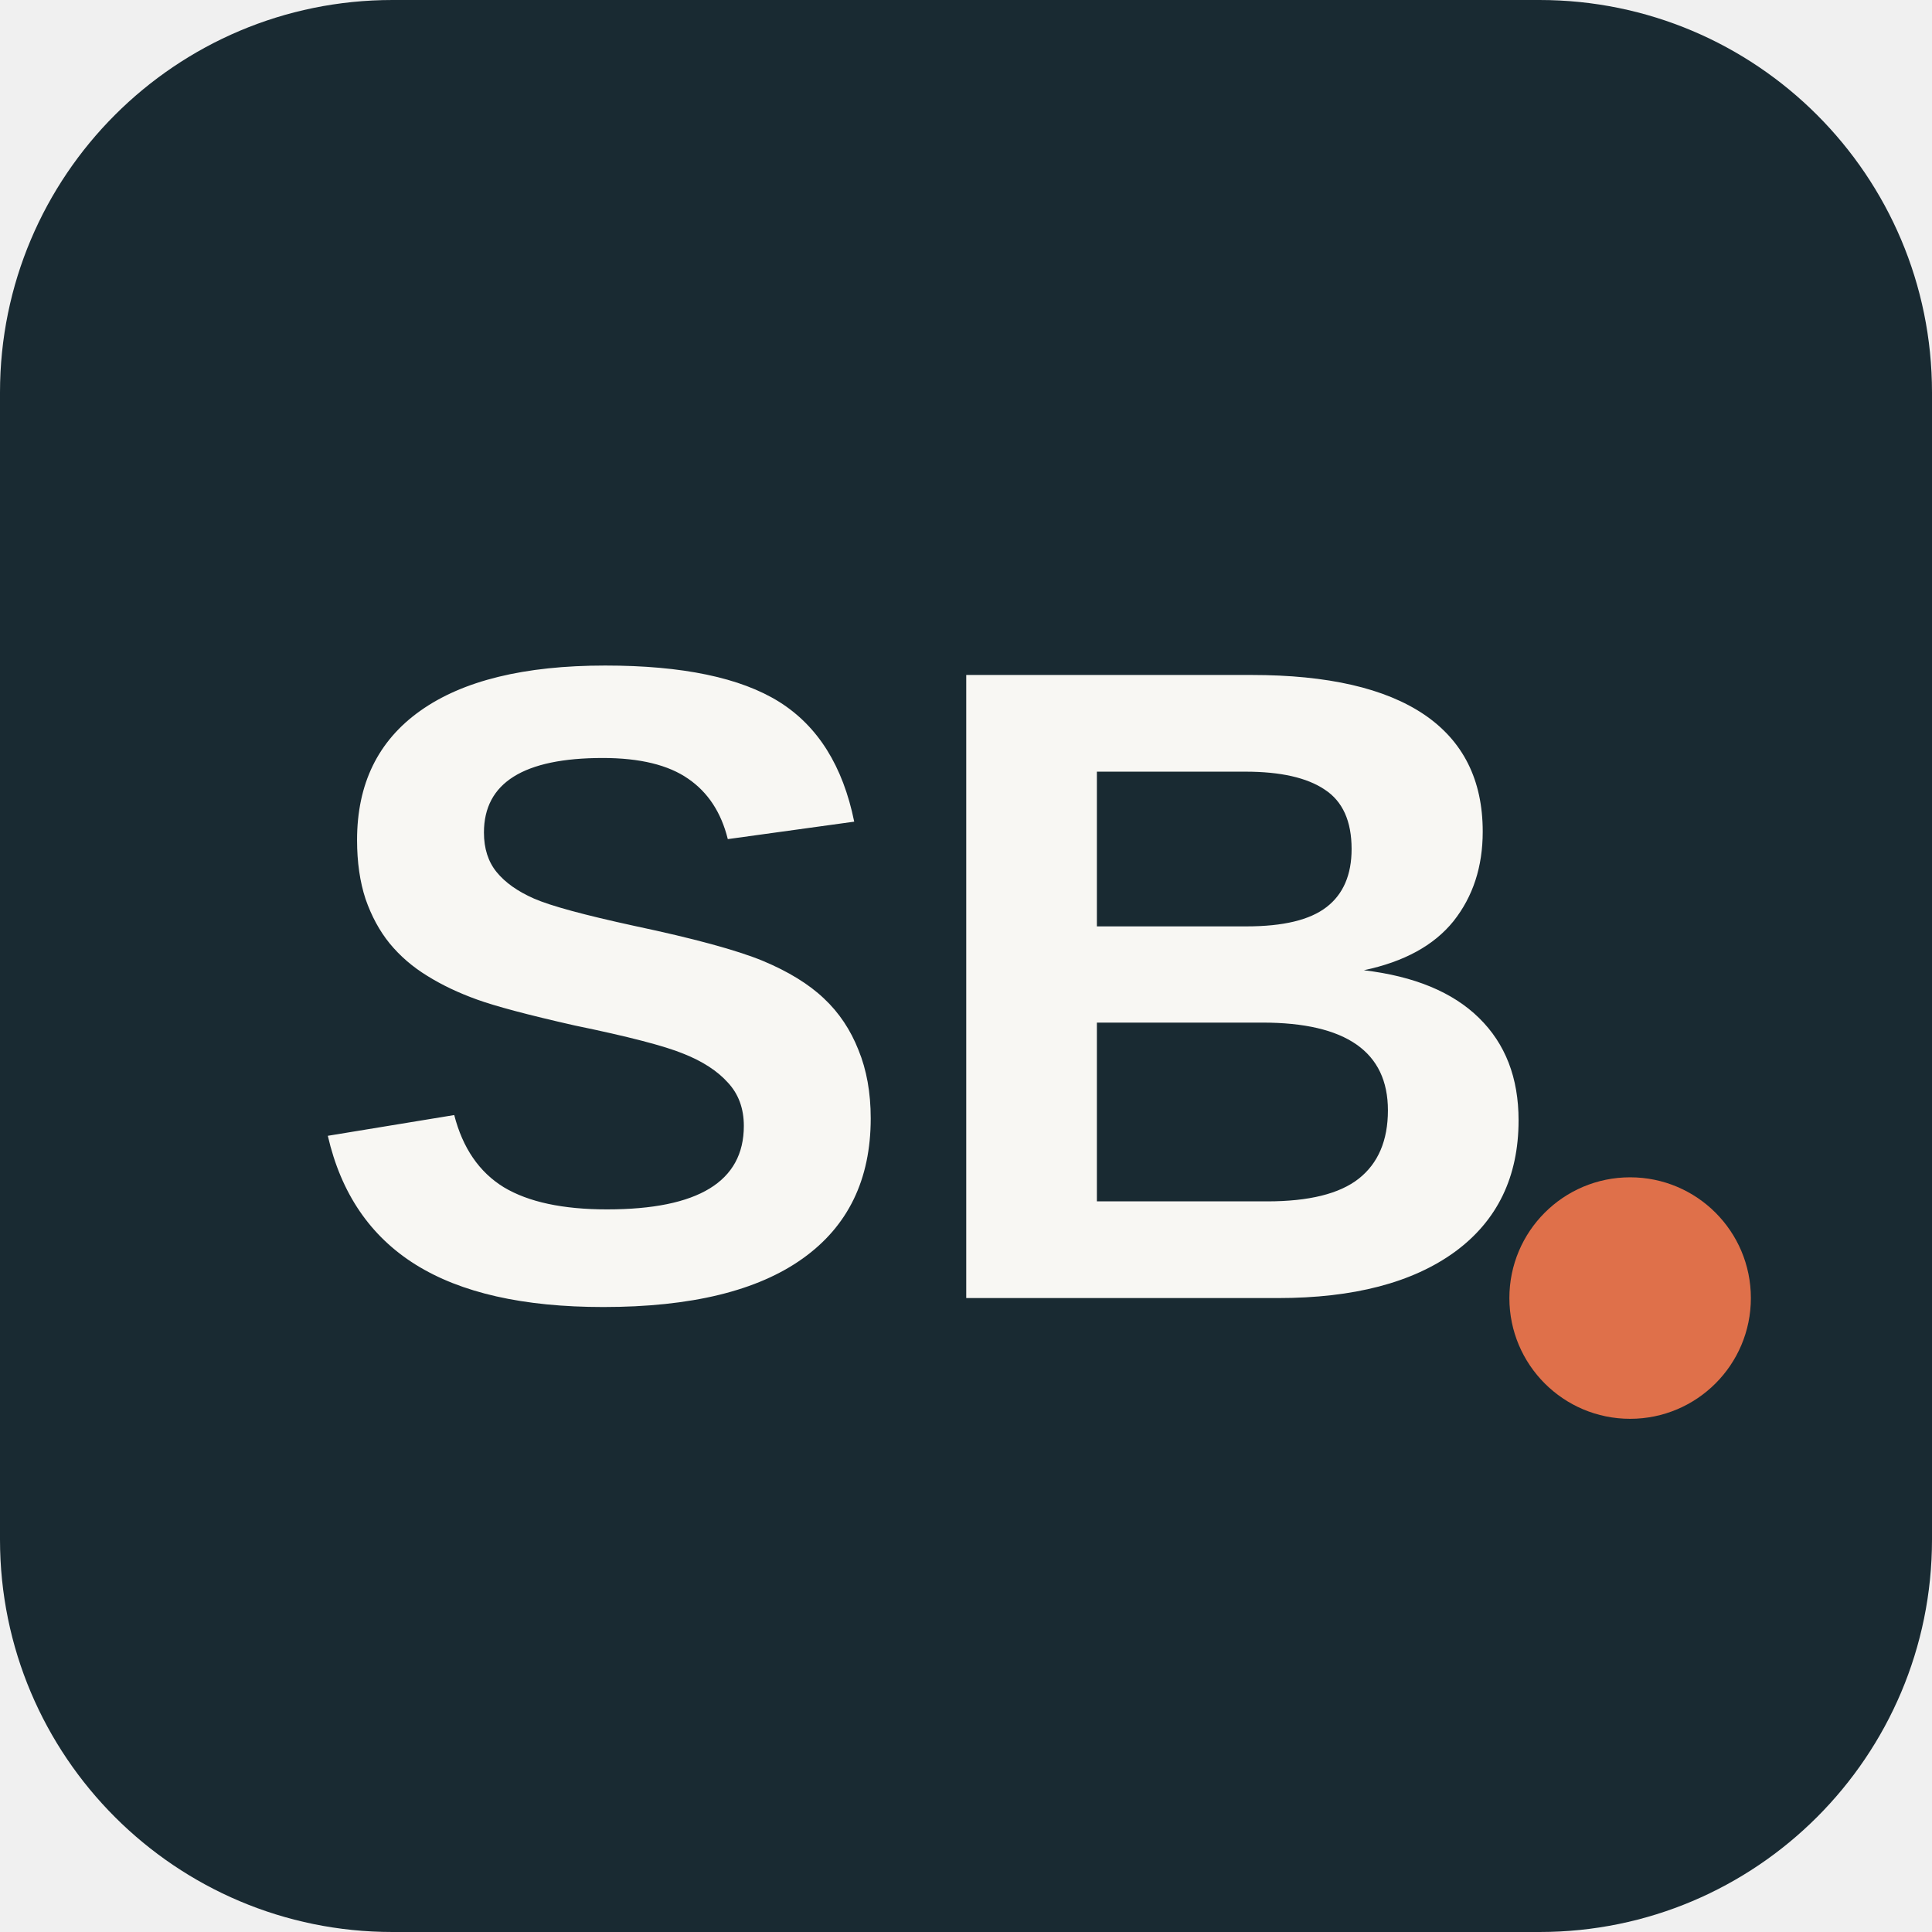
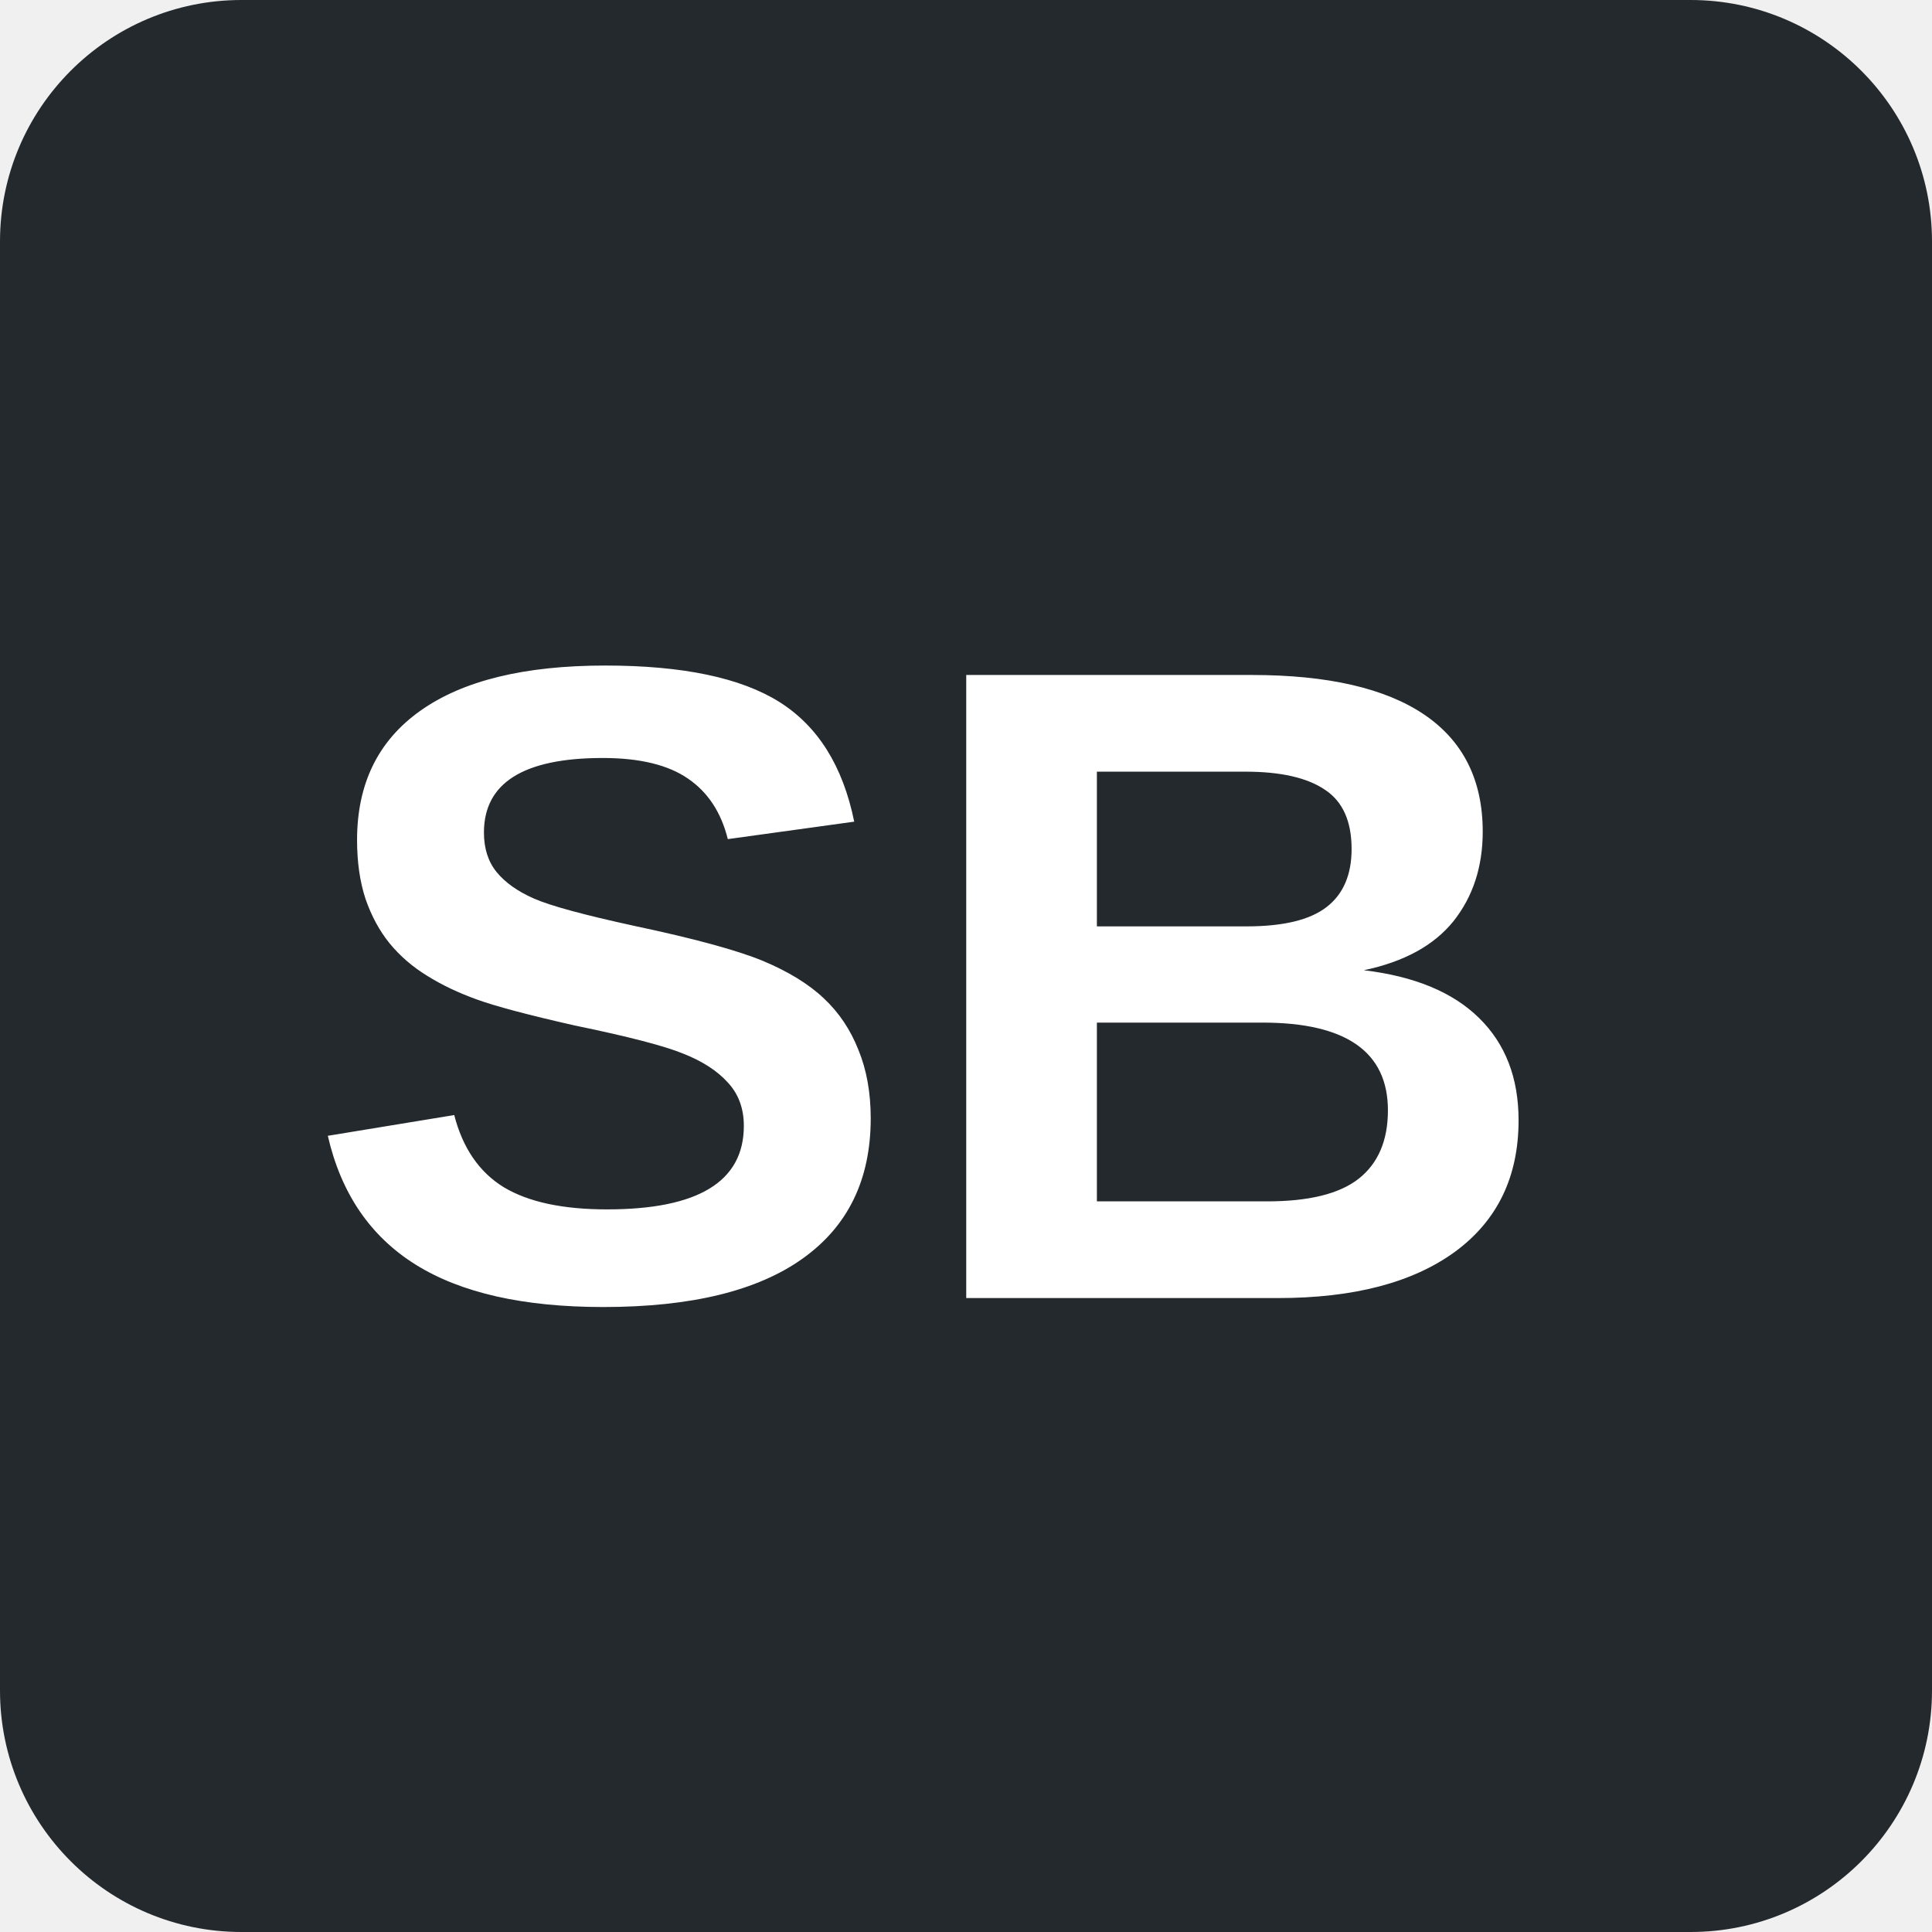
<svg xmlns="http://www.w3.org/2000/svg" viewBox="0 0 64 64">
-   <rect width="64" height="64" rx="13" fill="#192a32" />
-   <text x="10" y="43" font-family="Arial,sans-serif" font-size="30" font-weight="700" fill="#f8f7f3">SB</text>
-   <circle cx="54" cy="43" r="4" fill="#df704a" />
+   <rect width="64" height="64" rx="8" fill="#24292e" />
+   <text x="10" y="43" font-family="Arial,sans-serif" font-size="30" font-weight="700" fill="#fff">SB</text>
</svg>
